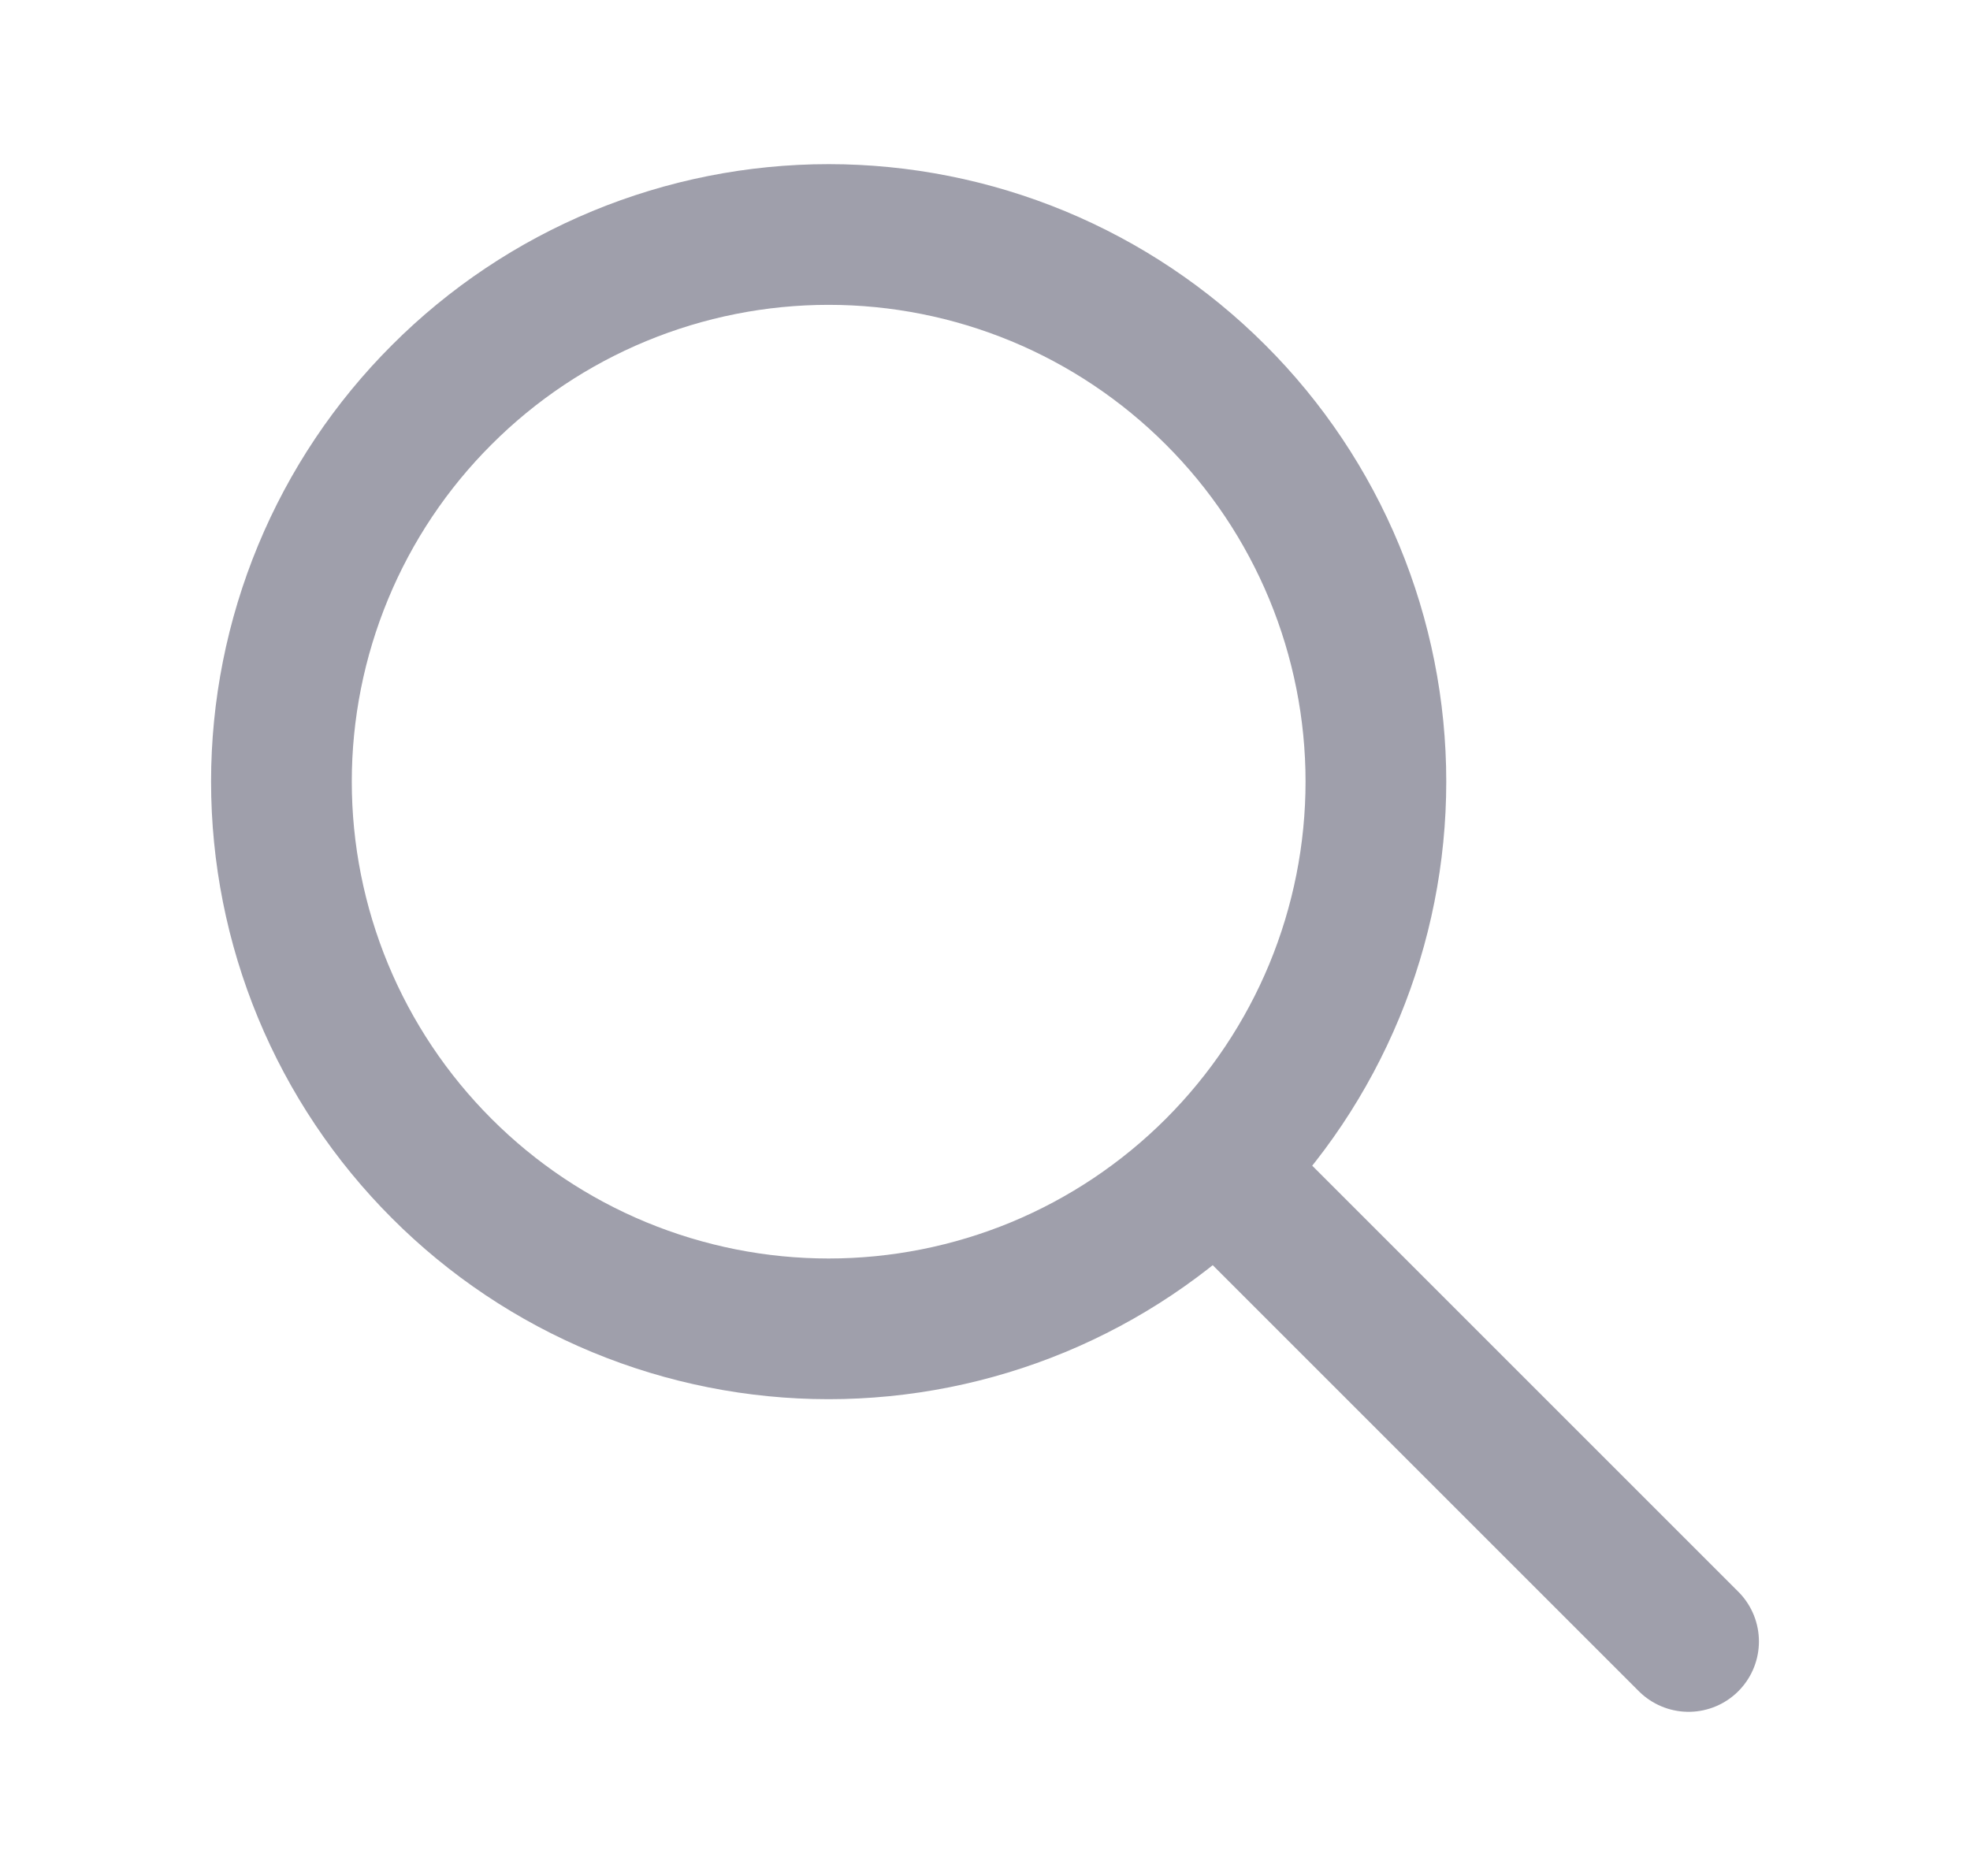
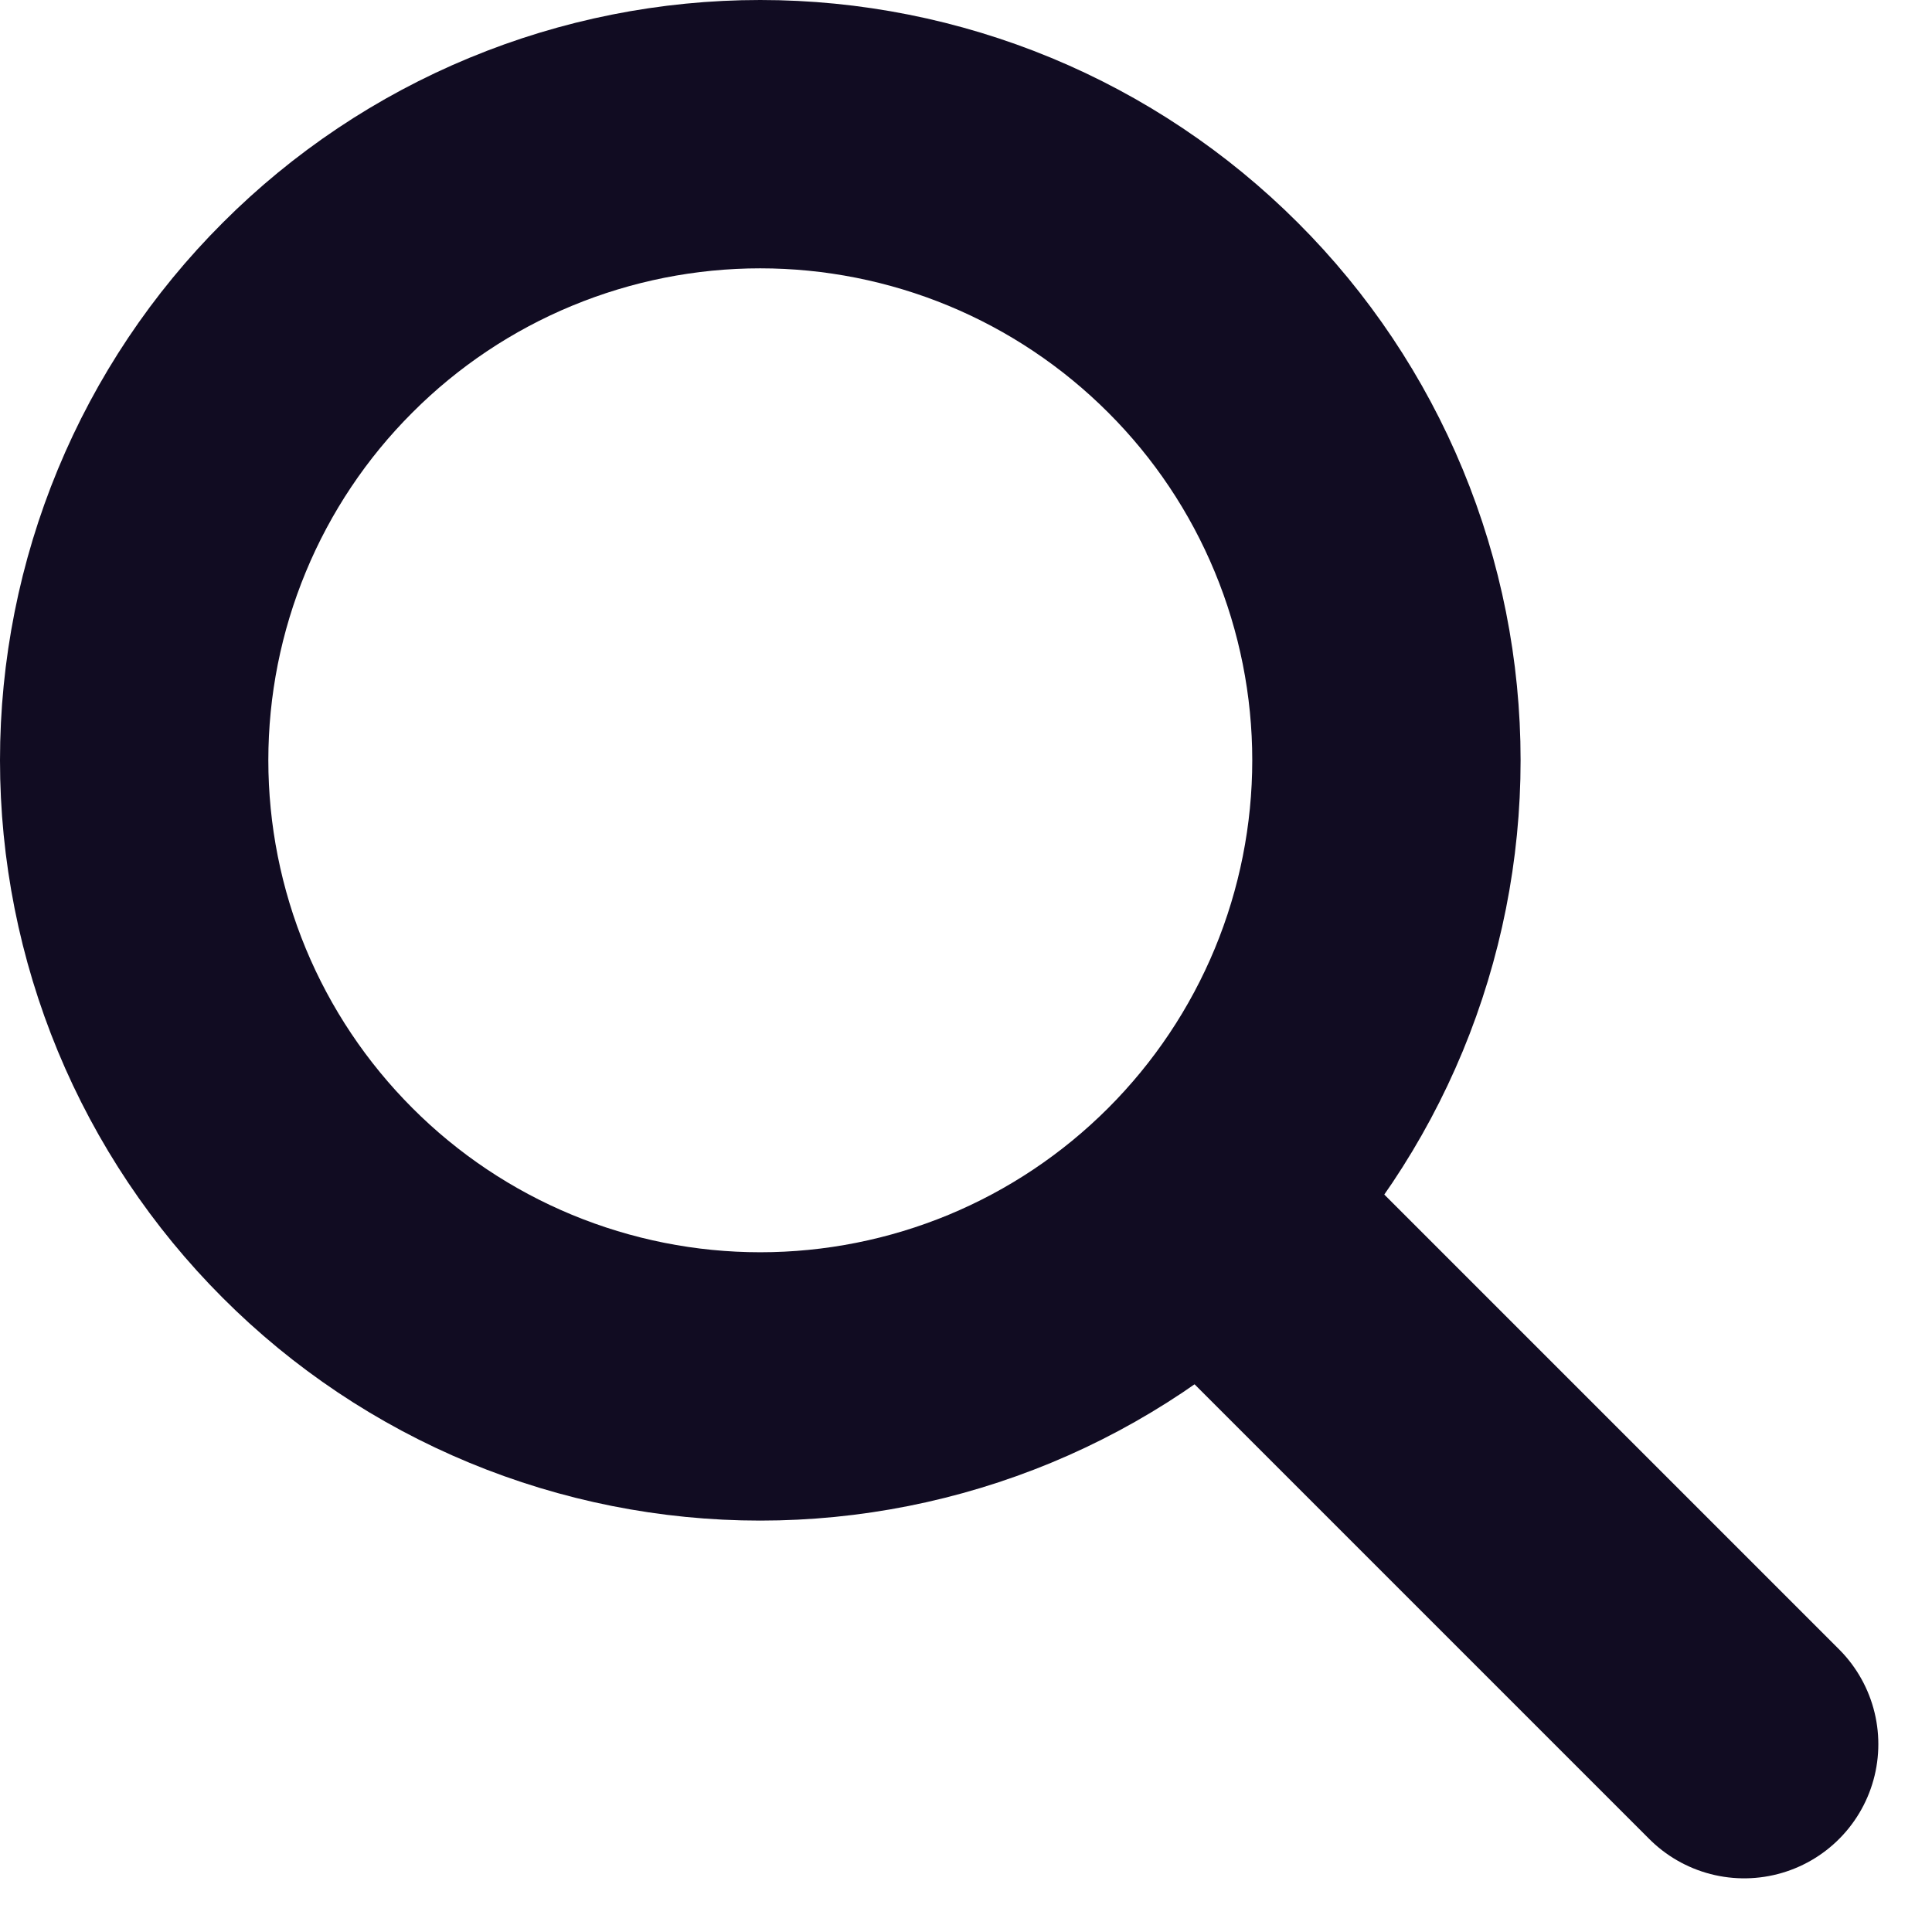
- <svg xmlns="http://www.w3.org/2000/svg" width="21" height="20" viewBox="0 0 21 20" fill="none">
-   <path d="M3 8.333C3 9.099 3.151 9.858 3.444 10.566C3.737 11.273 4.167 11.916 4.709 12.458C5.25 13 5.893 13.43 6.601 13.723C7.309 14.016 8.067 14.167 8.833 14.167C9.599 14.167 10.358 14.016 11.066 13.723C11.773 13.43 12.416 13 12.958 12.458C13.5 11.916 13.93 11.273 14.223 10.566C14.516 9.858 14.667 9.099 14.667 8.333C14.667 7.567 14.516 6.809 14.223 6.101C13.93 5.393 13.5 4.75 12.958 4.209C12.416 3.667 11.773 3.237 11.066 2.944C10.358 2.651 9.599 2.5 8.833 2.5C8.067 2.5 7.309 2.651 6.601 2.944C5.893 3.237 5.25 3.667 4.709 4.209C4.167 4.75 3.737 5.393 3.444 6.101C3.151 6.809 3 7.567 3 8.333Z" stroke="#9F9FAB" stroke-width="1.5" stroke-linecap="round" stroke-linejoin="round" />
-   <path d="M18 17.5L13 12.5" stroke="#9F9FAB" stroke-width="1.5" stroke-linecap="round" stroke-linejoin="round" />
+ <svg xmlns="http://www.w3.org/2000/svg" width="18" height="18" viewBox="0 0 18 18" fill="none">
+   <path d="M1.25 7.083C1.25 7.849 1.401 8.608 1.694 9.316C1.987 10.023 2.417 10.666 2.959 11.208C3.5 11.75 4.143 12.18 4.851 12.473C5.559 12.766 6.317 12.917 7.083 12.917C7.849 12.917 8.608 12.766 9.316 12.473C10.023 12.18 10.666 11.75 11.208 11.208C11.75 10.666 12.18 10.023 12.473 9.316C12.766 8.608 12.917 7.849 12.917 7.083C12.917 6.317 12.766 5.559 12.473 4.851C12.18 4.143 11.75 3.5 11.208 2.959C10.666 2.417 10.023 1.987 9.316 1.694C8.608 1.401 7.849 1.25 7.083 1.25C6.317 1.25 5.559 1.401 4.851 1.694C4.143 1.987 3.5 2.417 2.959 2.959C2.417 3.5 1.987 4.143 1.694 4.851C1.401 5.559 1.25 6.317 1.25 7.083Z" stroke="#110C22" stroke-width="2.5" stroke-linecap="round" stroke-linejoin="round" />
+   <path d="M16.25 16.25L11.25 11.25" stroke="#110C22" stroke-width="2.5" stroke-linecap="round" stroke-linejoin="round" />
</svg>
